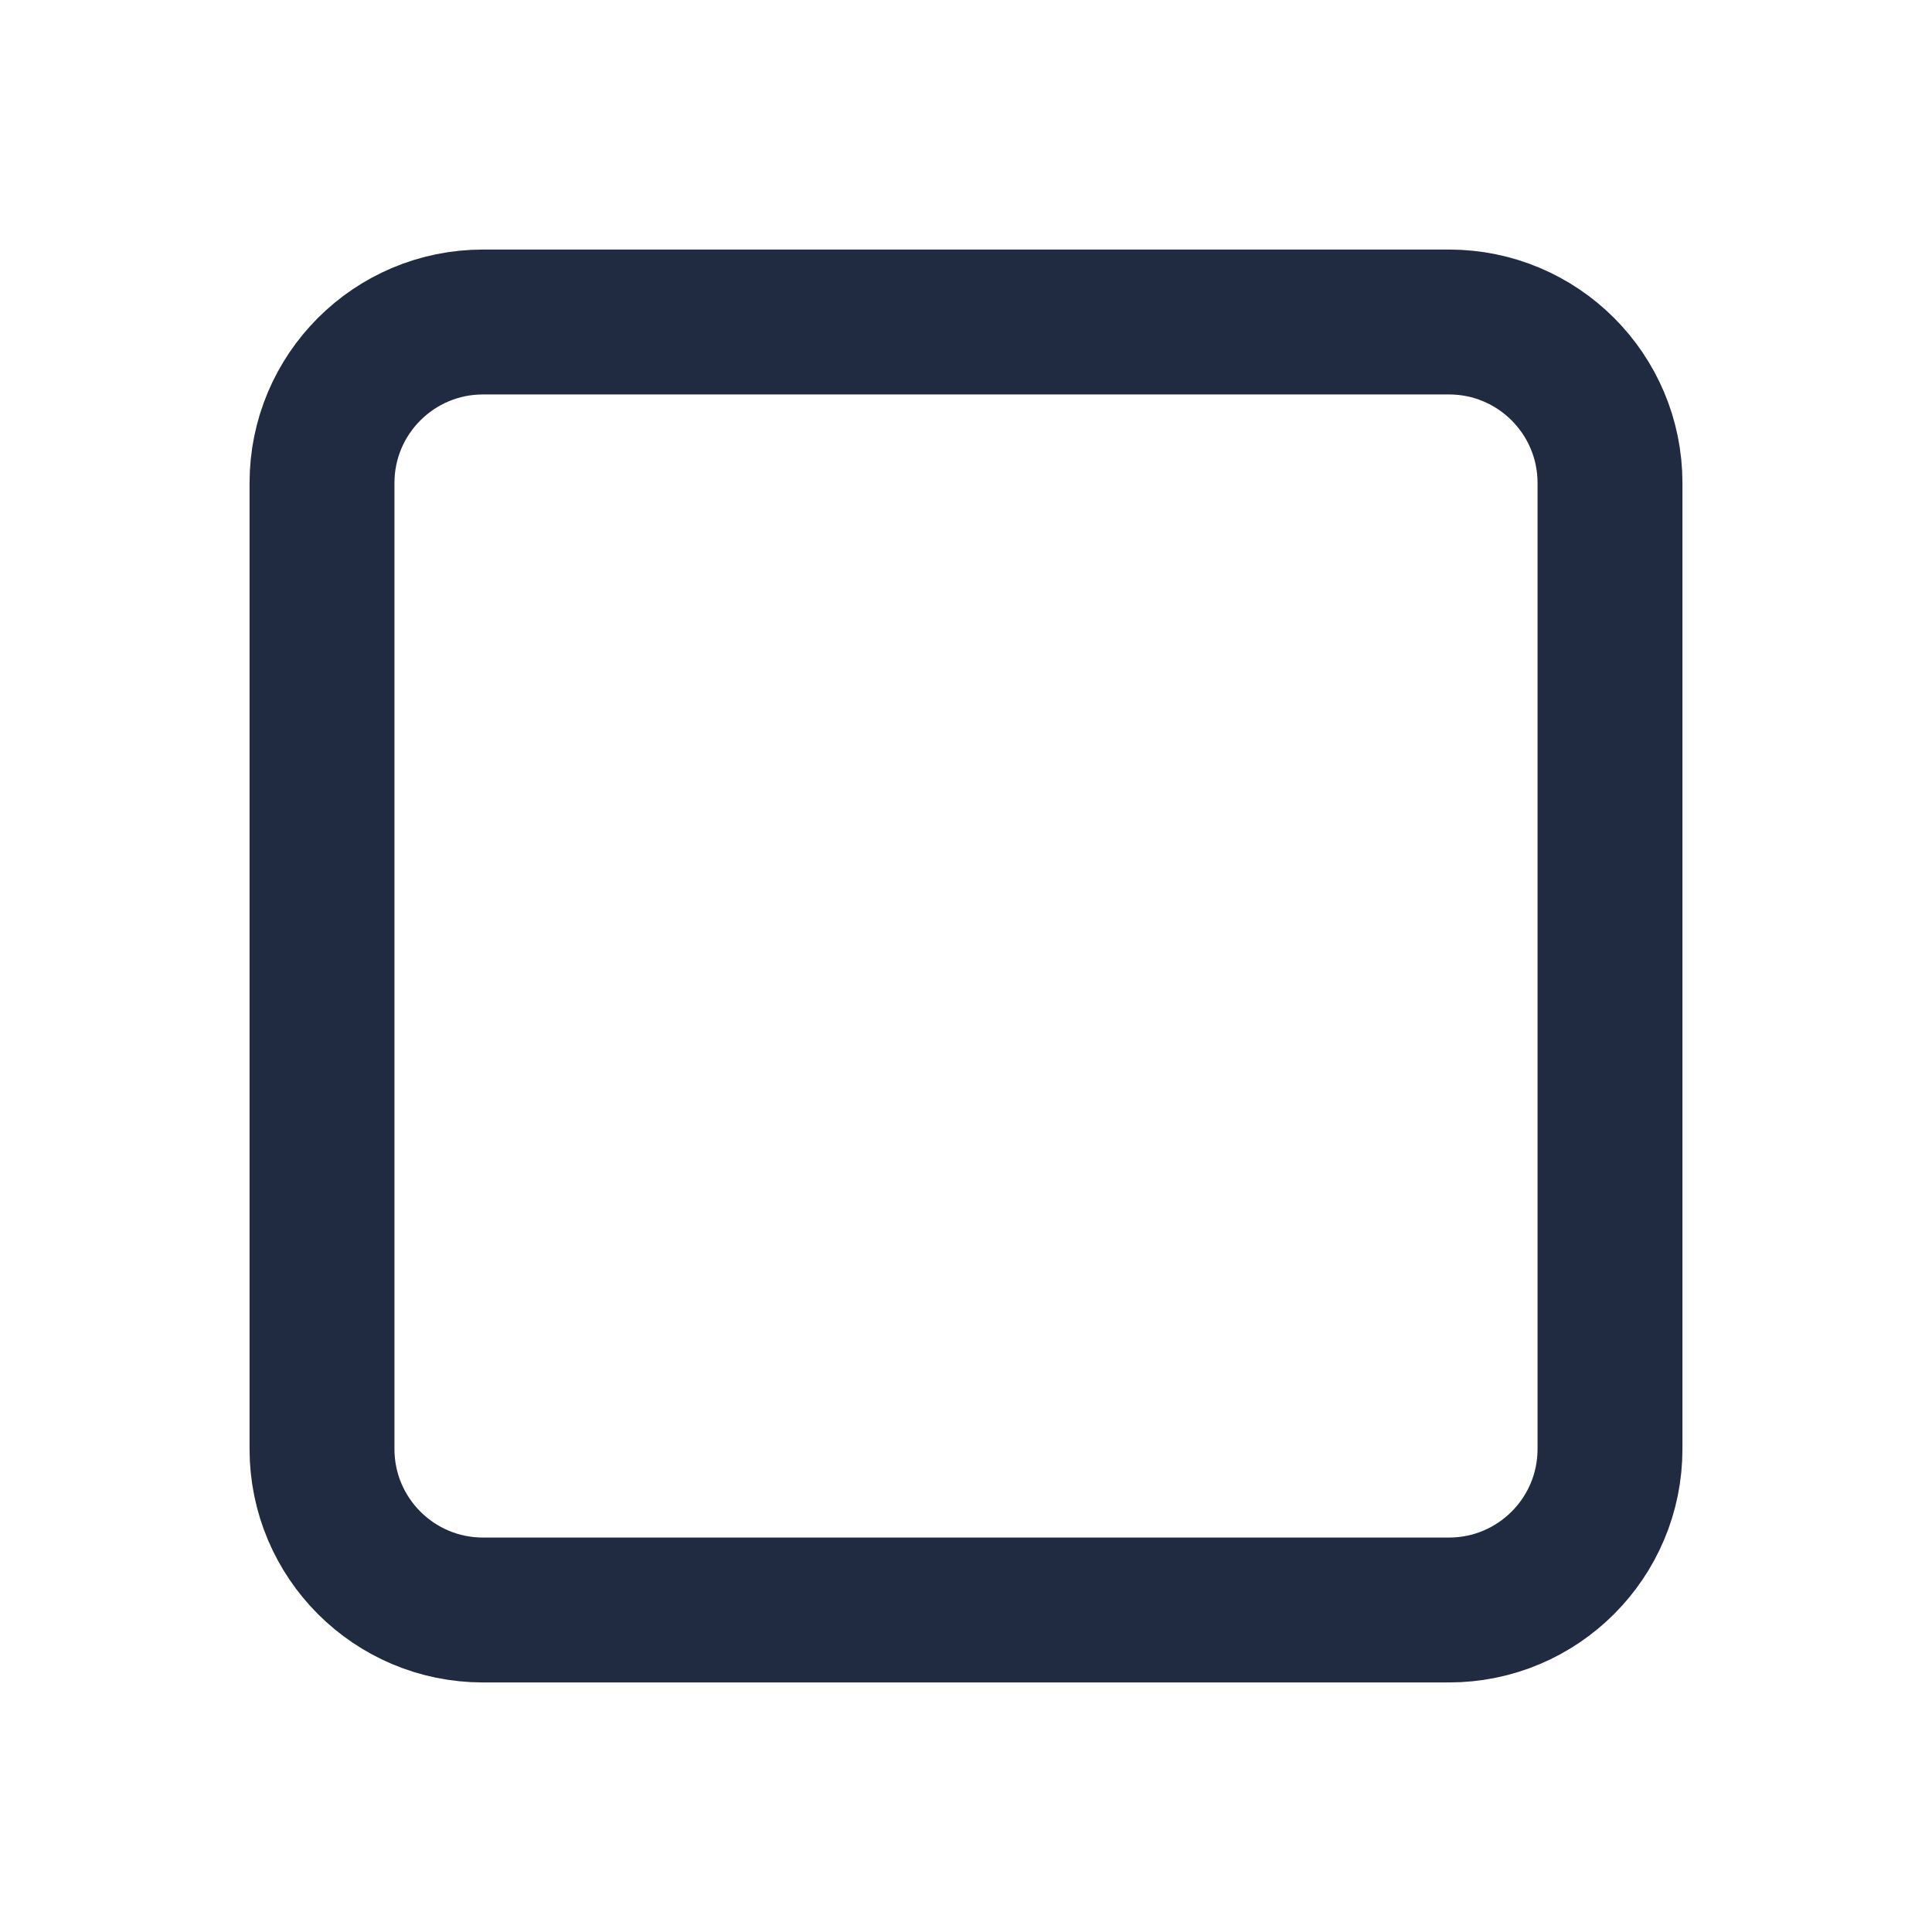
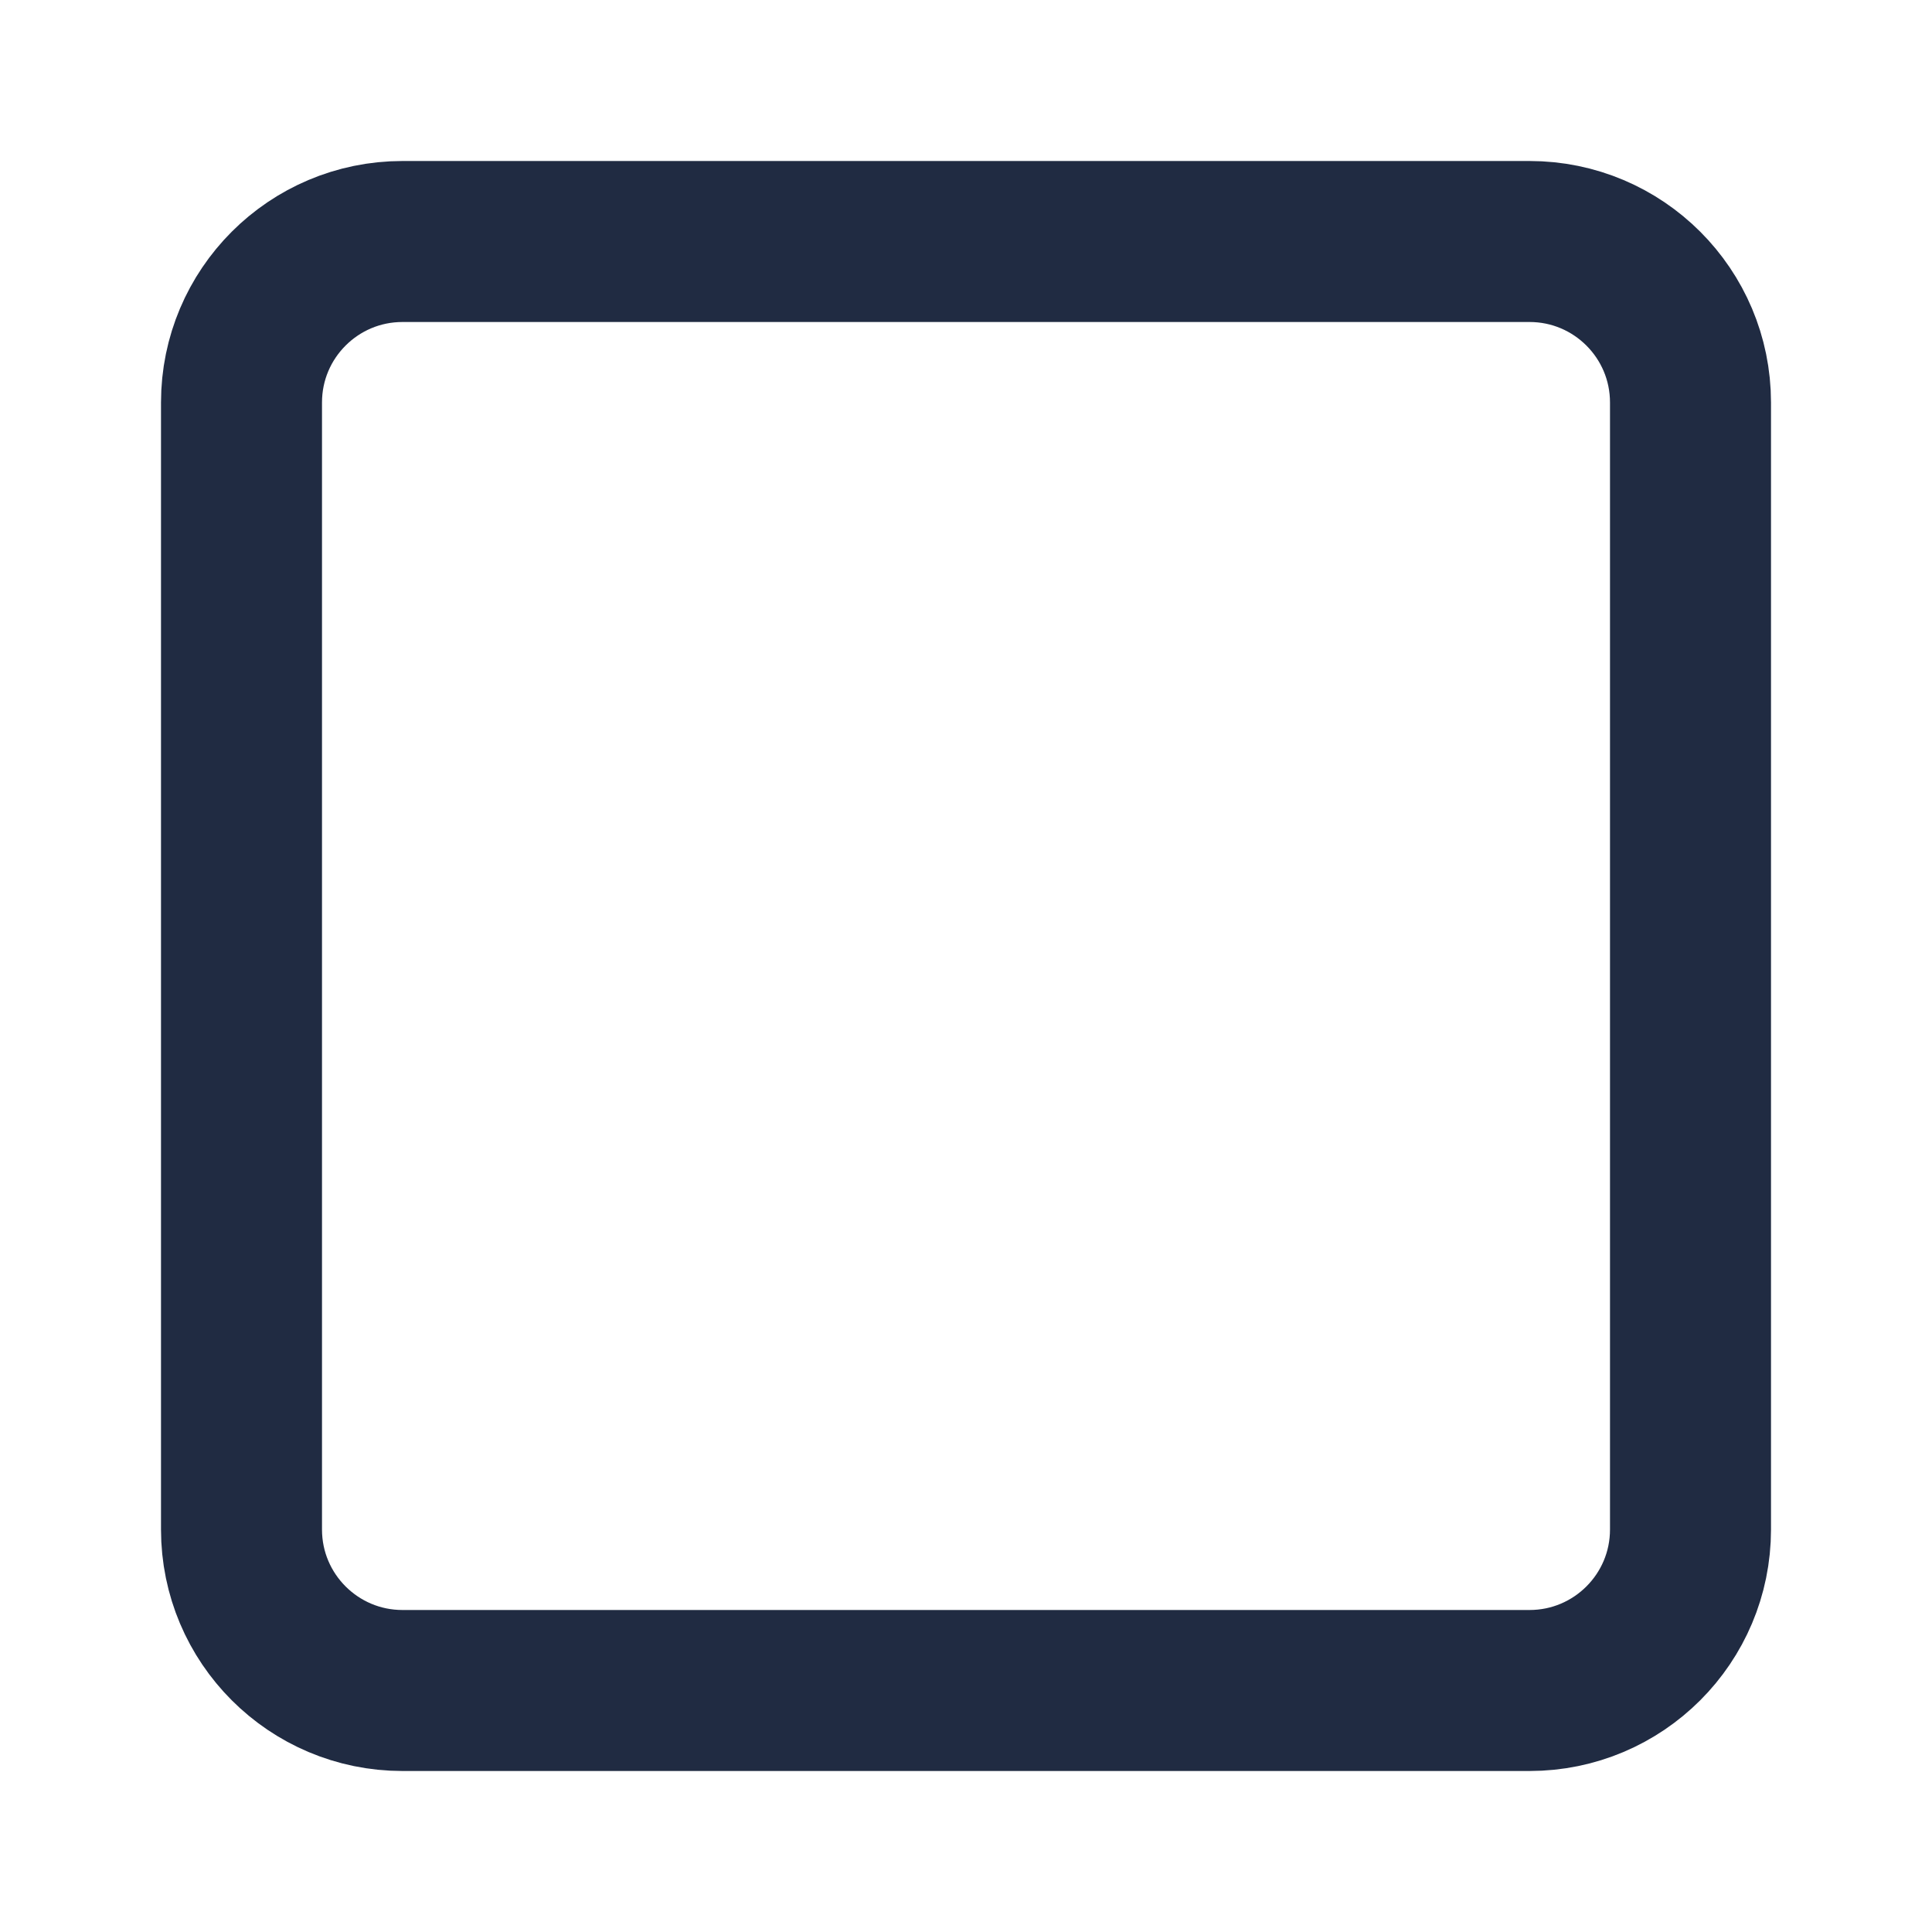
- <svg xmlns="http://www.w3.org/2000/svg" viewBox="0 0 24 24" fill="none" stroke="#202b42" stroke-width="1.8" stroke-linecap="round" stroke-linejoin="round">
-   <path d="M6 4h12a2 2 0 0 1 2 2v12a2 2 0 0 1-2 2H6a2 2 0 0 1-2-2V6a2 2 0 0 1 2-2Z" />
+ <svg xmlns="http://www.w3.org/2000/svg" viewBox="0 0 24 24" fill="none" stroke="#202b42" stroke-width="2" stroke-linecap="round" stroke-linejoin="round">
+   <rect width="18" height="18" x="3" y="3" rx="2" />
</svg>
